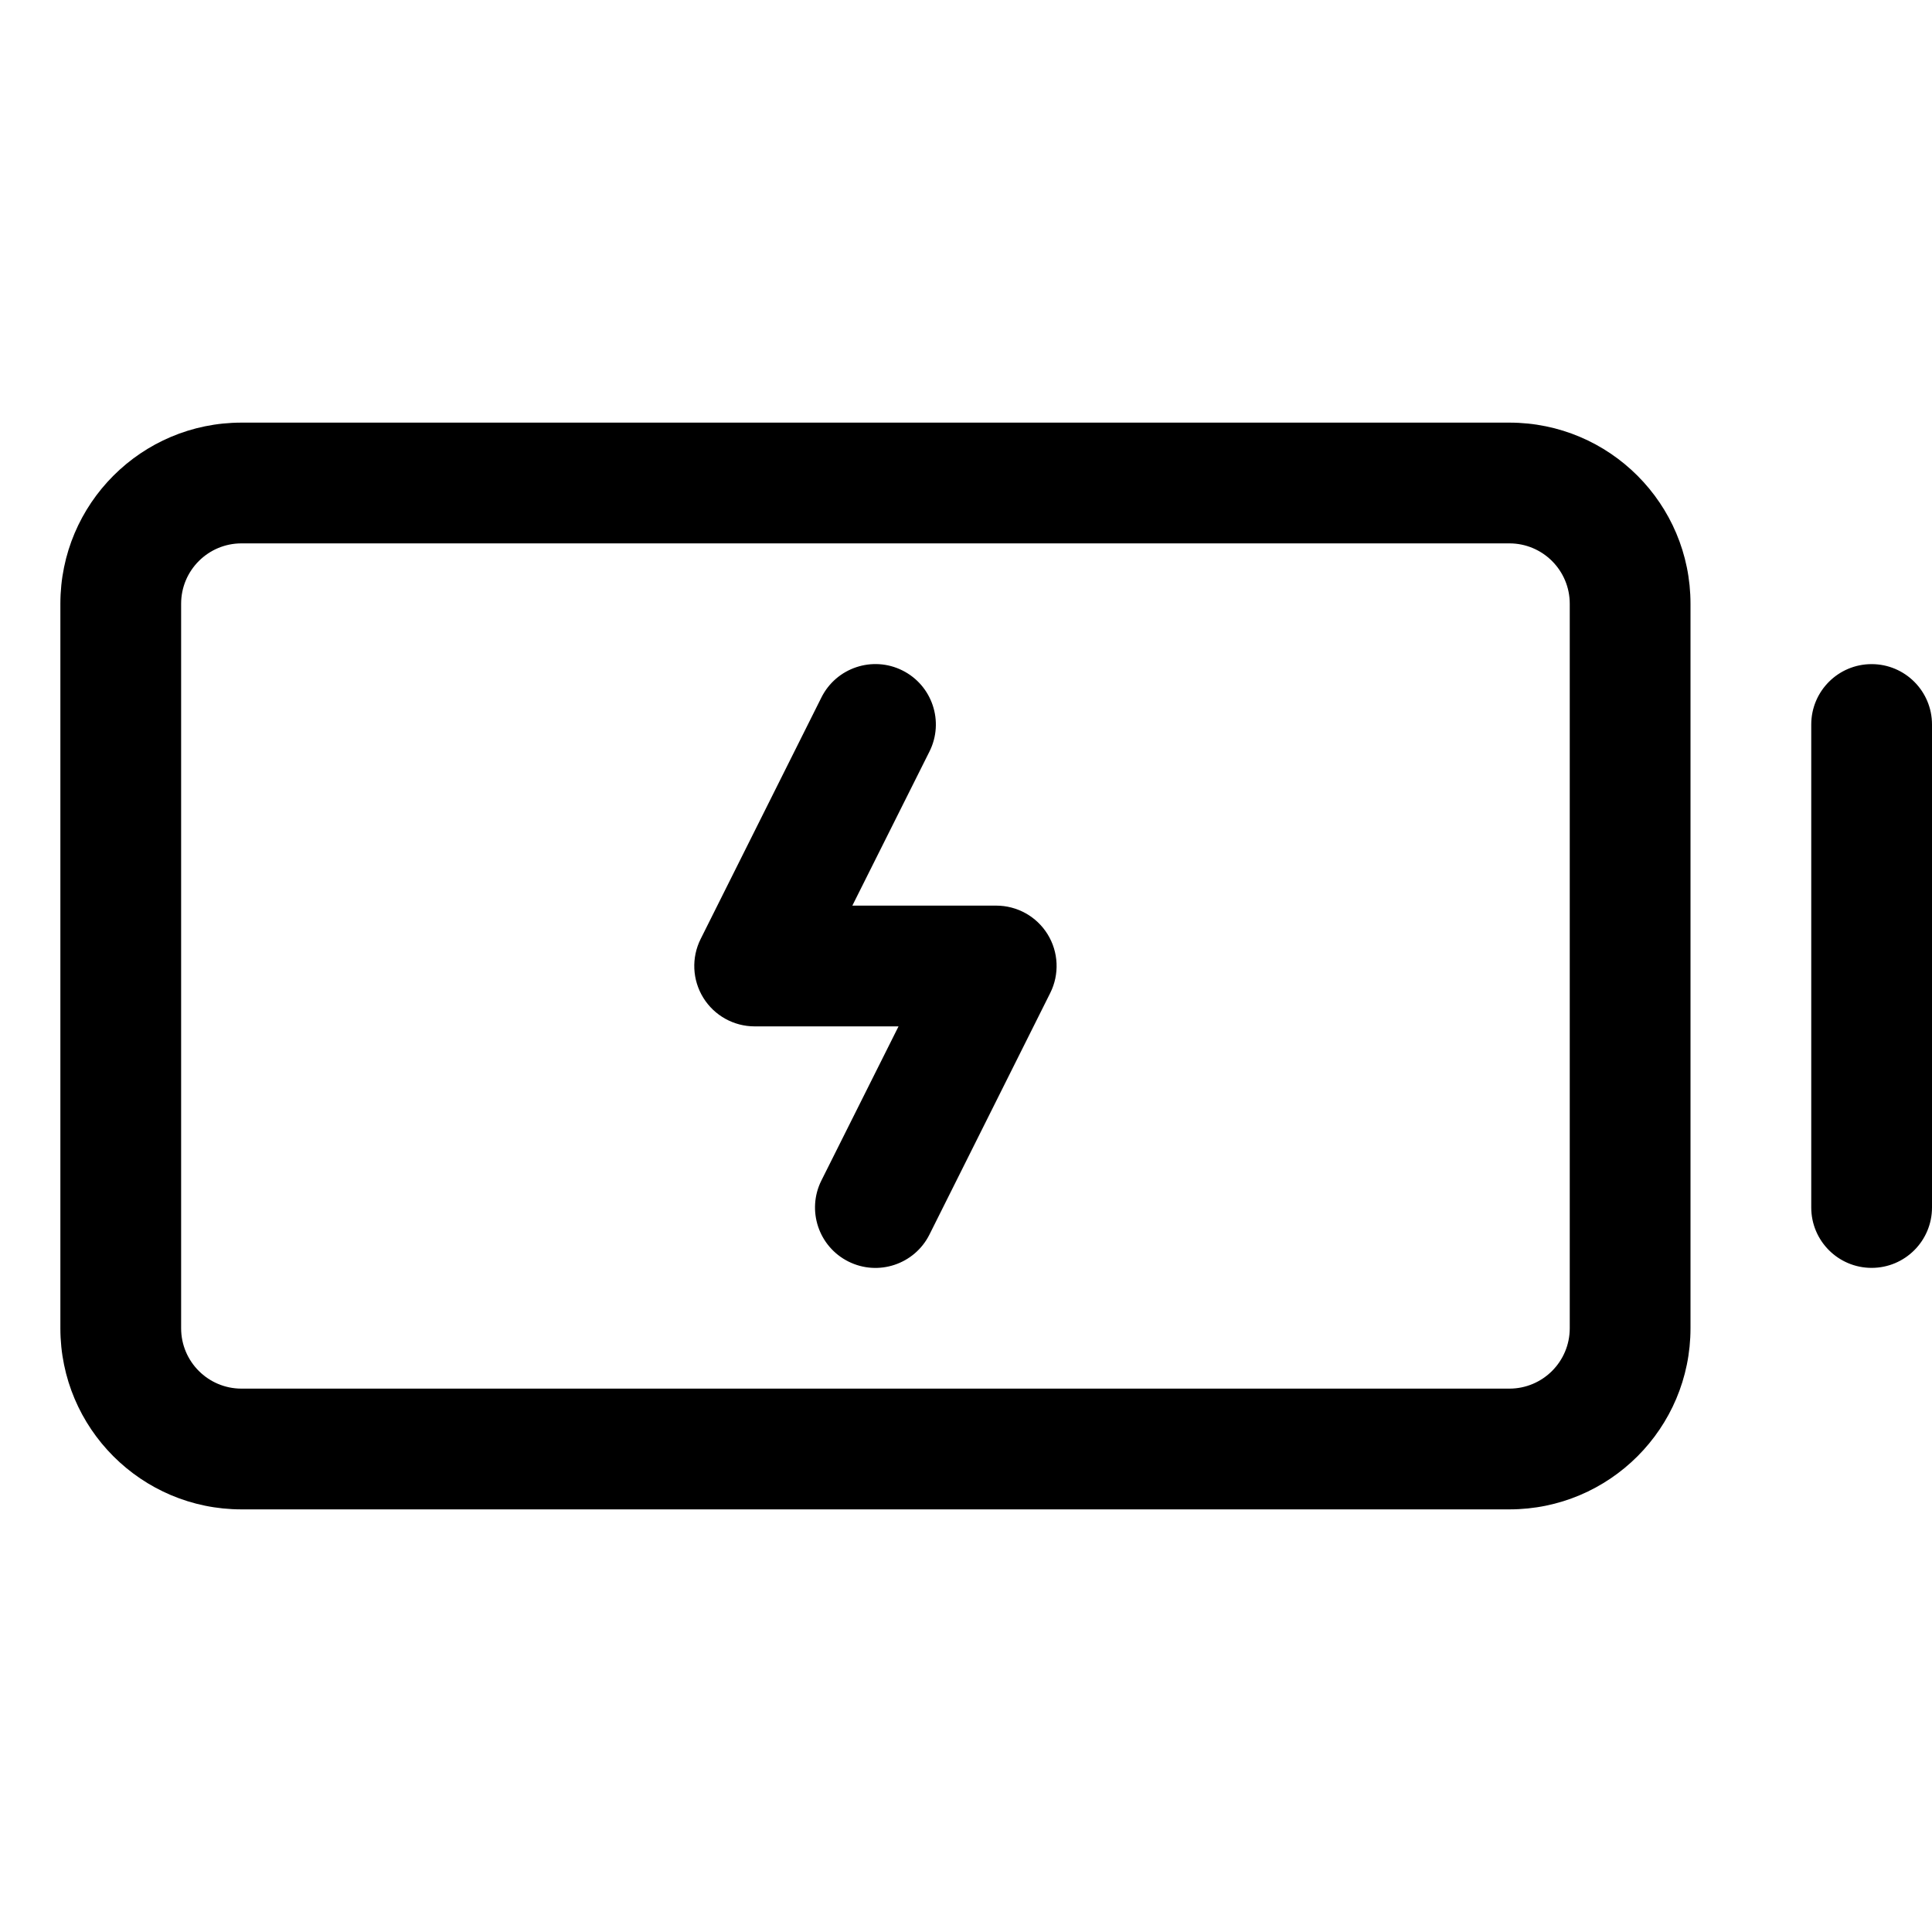
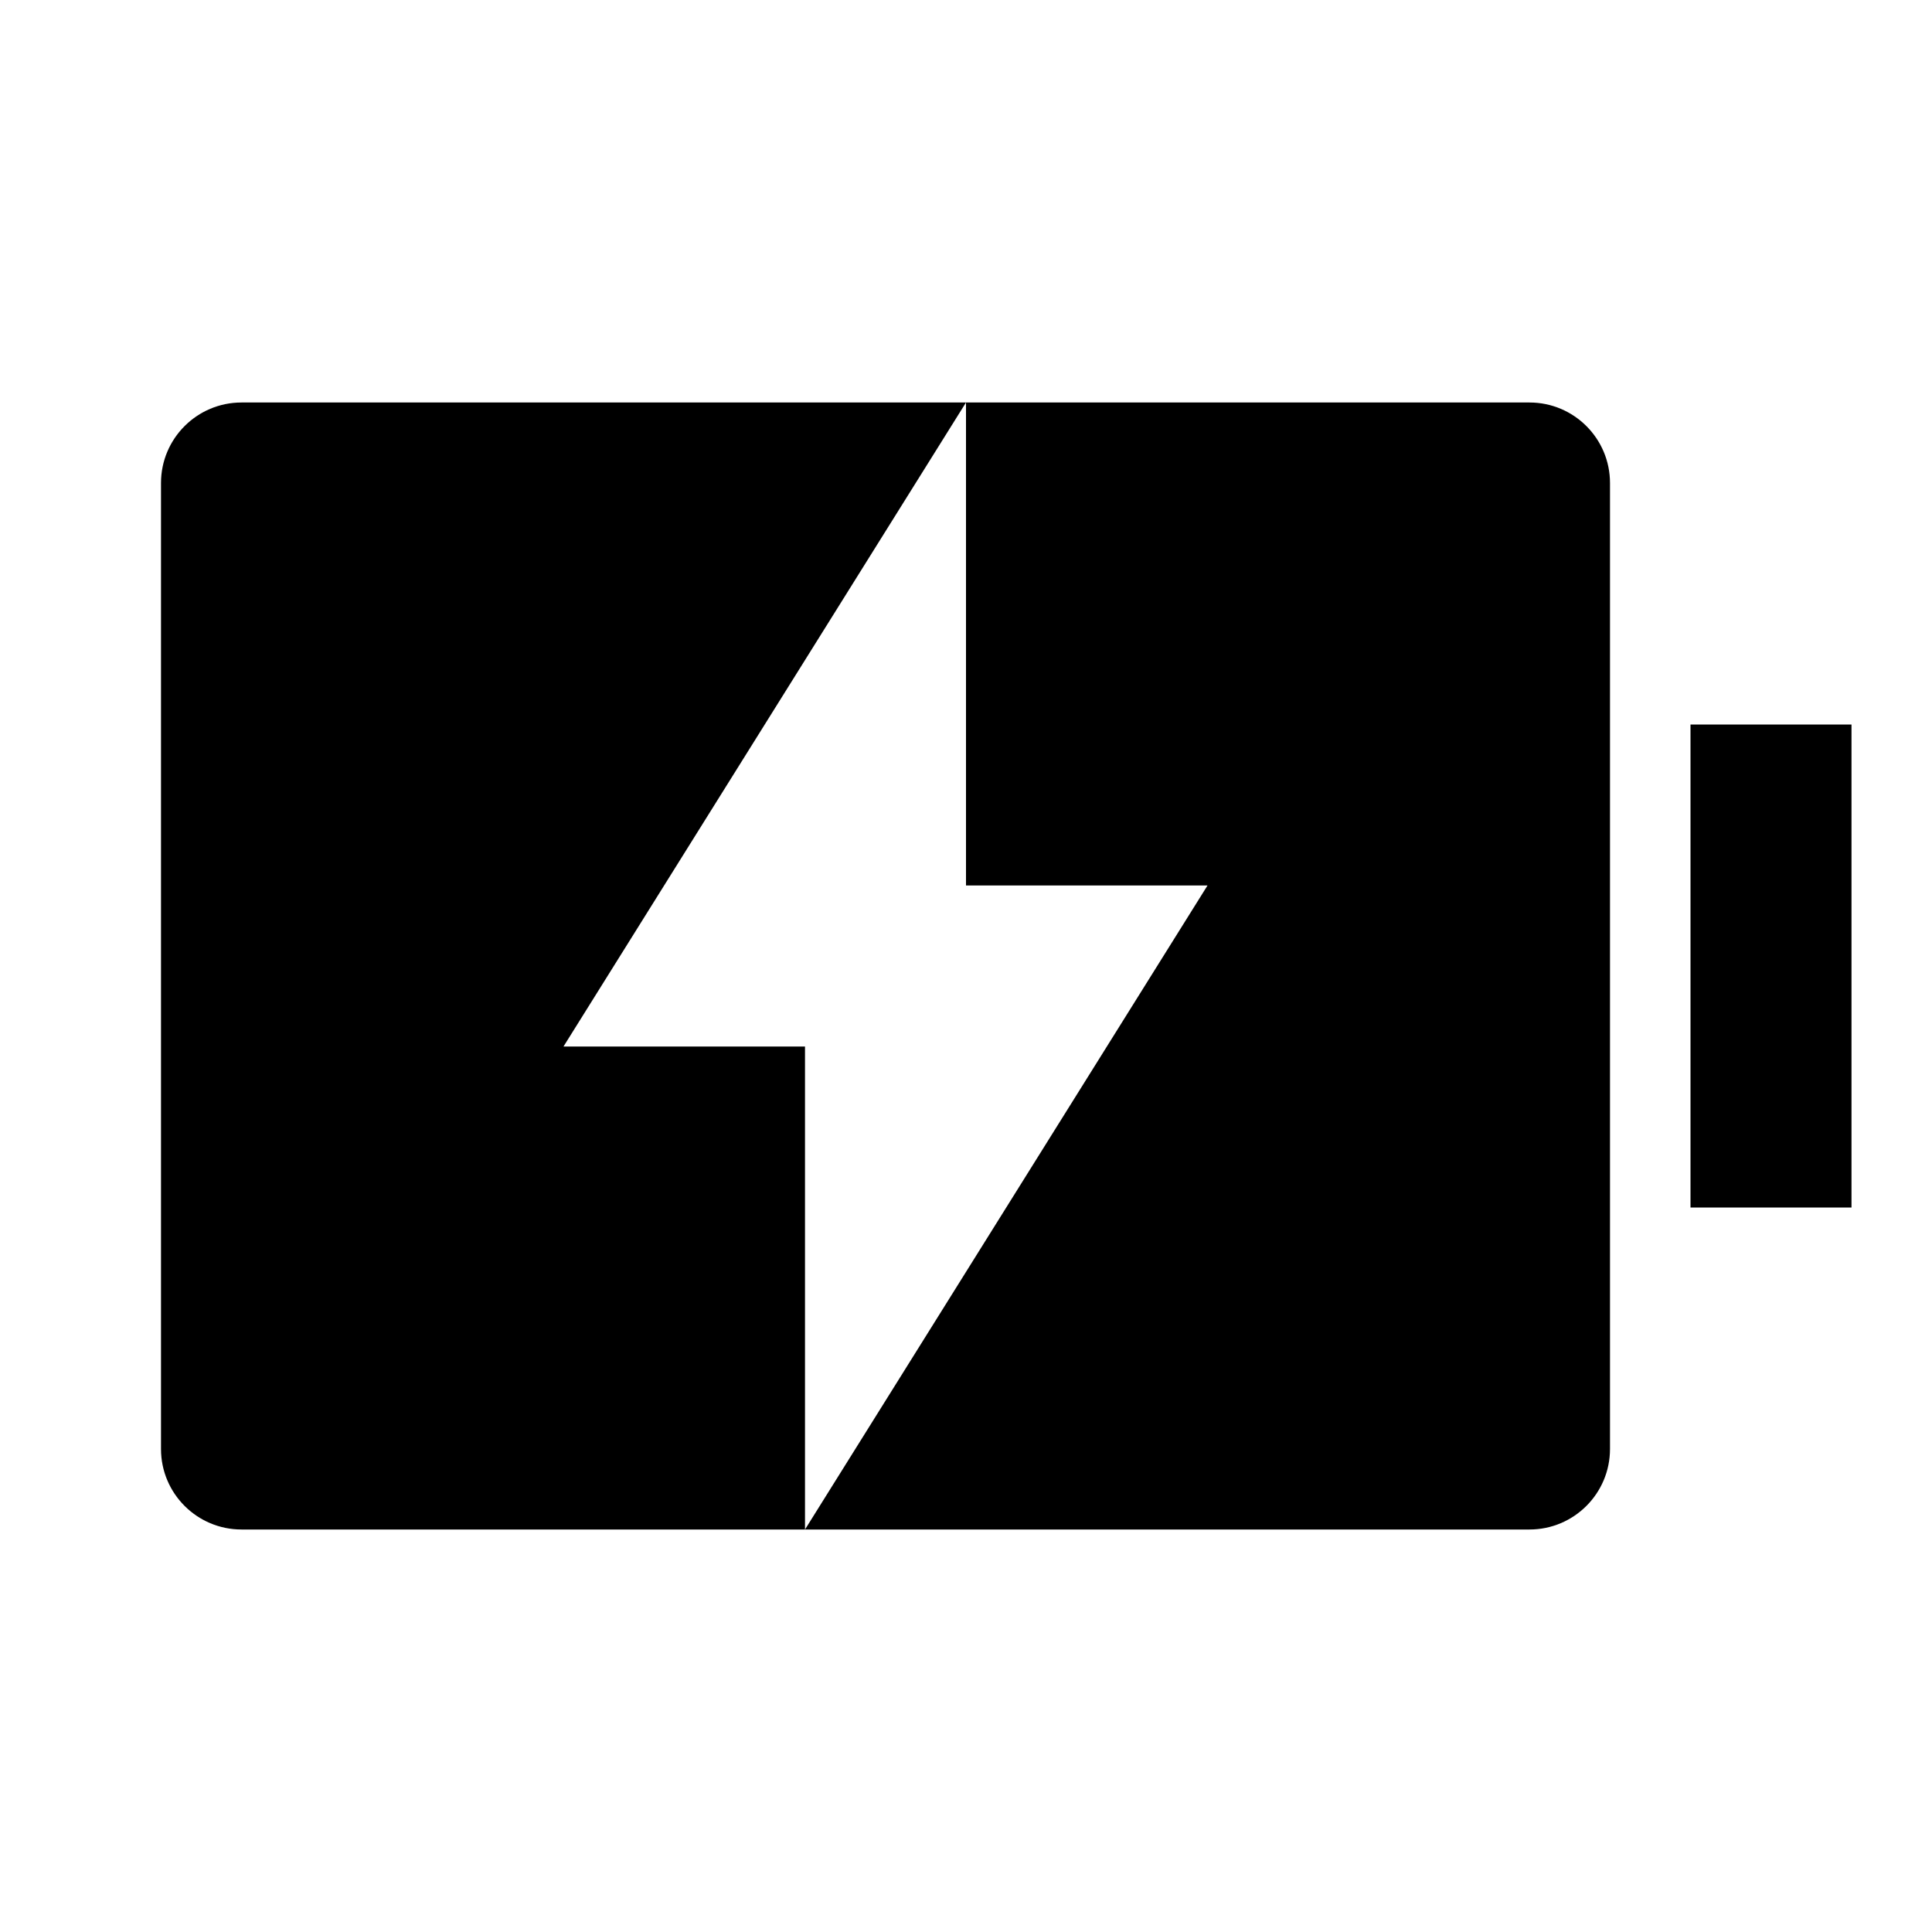
- <svg xmlns="http://www.w3.org/2000/svg" viewBox="0 0 256 256" fill="currentColor">
-   <path d="M200,56H32A24,24,0,0,0,8,80v96a24,24,0,0,0,24,24H200a24,24,0,0,0,24-24V80A24,24,0,0,0,200,56Zm8,120a8,8,0,0,1-8,8H32a8,8,0,0,1-8-8V80a8,8,0,0,1,8-8H200a8,8,0,0,1,8,8Zm48-80v64a8,8,0,0,1-16,0V96a8,8,0,0,1,16,0ZM138.81,123.79a8,8,0,0,1,.35,7.79l-16,32a8,8,0,0,1-14.32-7.16L119.06,136H100a8,8,0,0,1-7.16-11.58l16-32a8,8,0,1,1,14.32,7.16L112.94,120H132A8,8,0,0,1,138.81,123.79Z" />
+ <svg xmlns="http://www.w3.org/2000/svg" viewBox="0 0 24 24" fill="currentColor">
+   <path d="M12 11V5L7 13H10V19L15 11H12ZM3 5H19C19.552 5 20 5.448 20 6V18C20 18.552 19.552 19 19 19H3C2.448 19 2 18.552 2 18V6C2 5.448 2.448 5 3 5ZM21 9H23V15H21V9Z" />
</svg>
